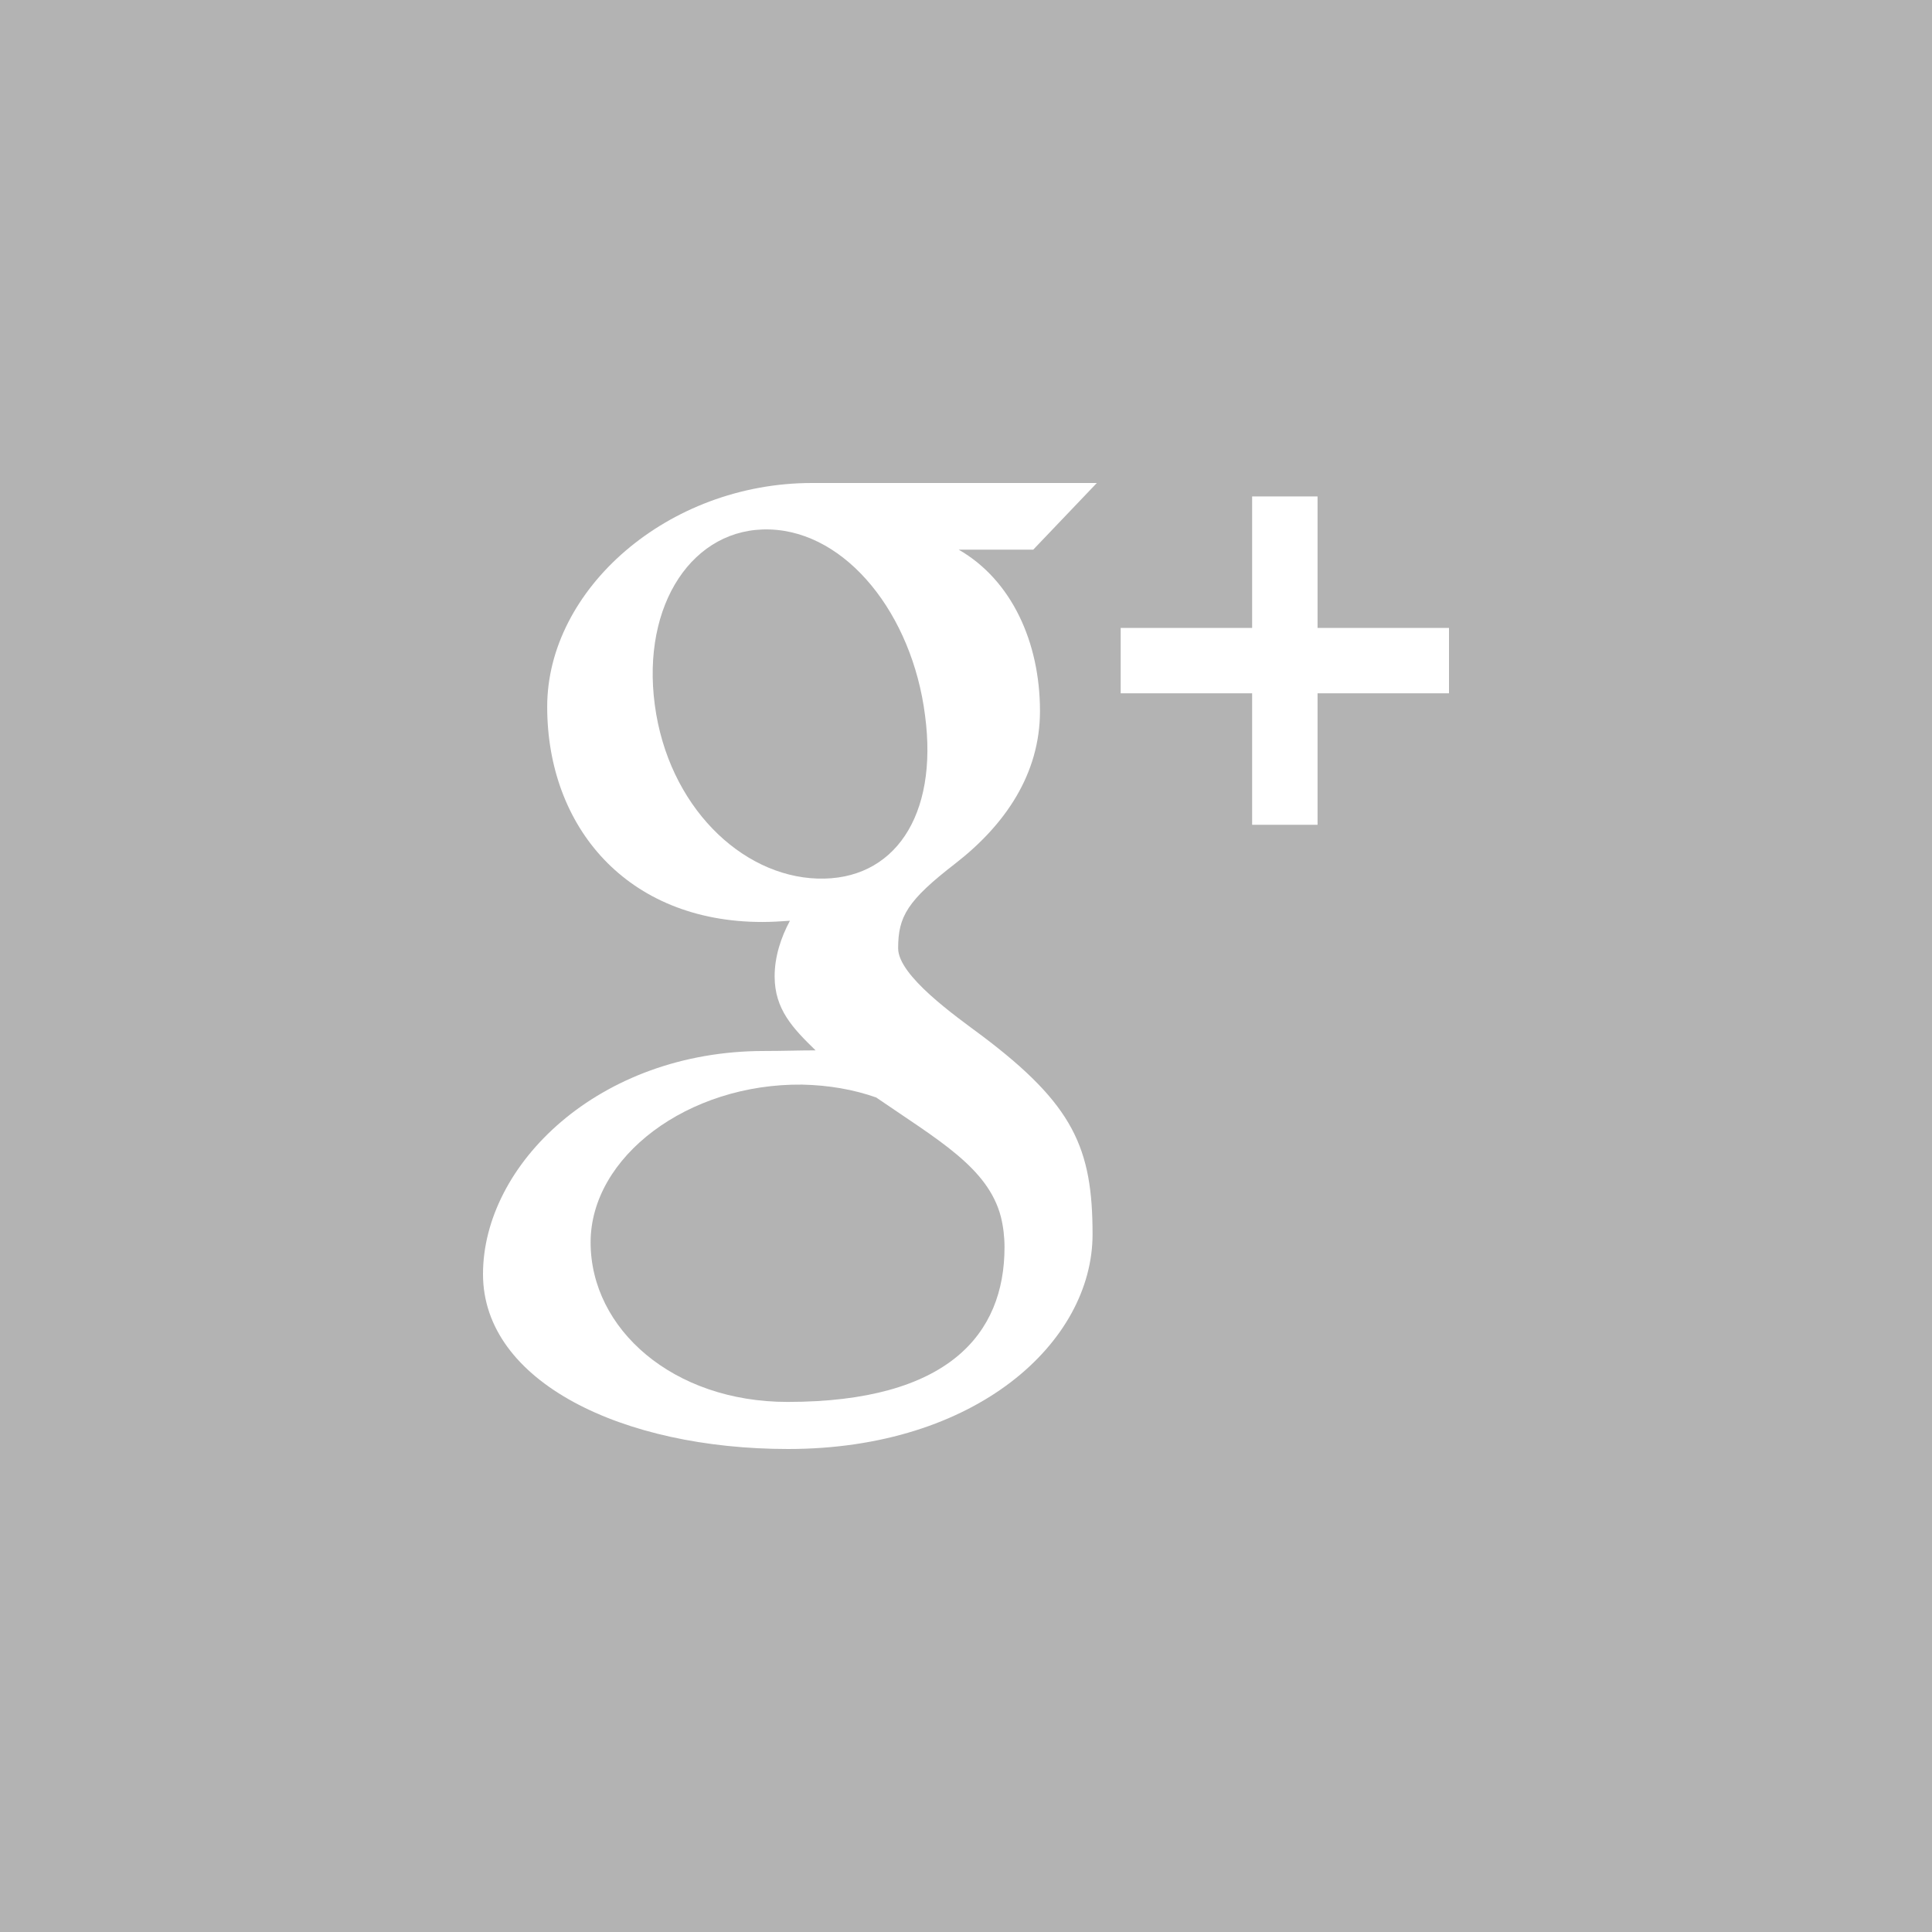
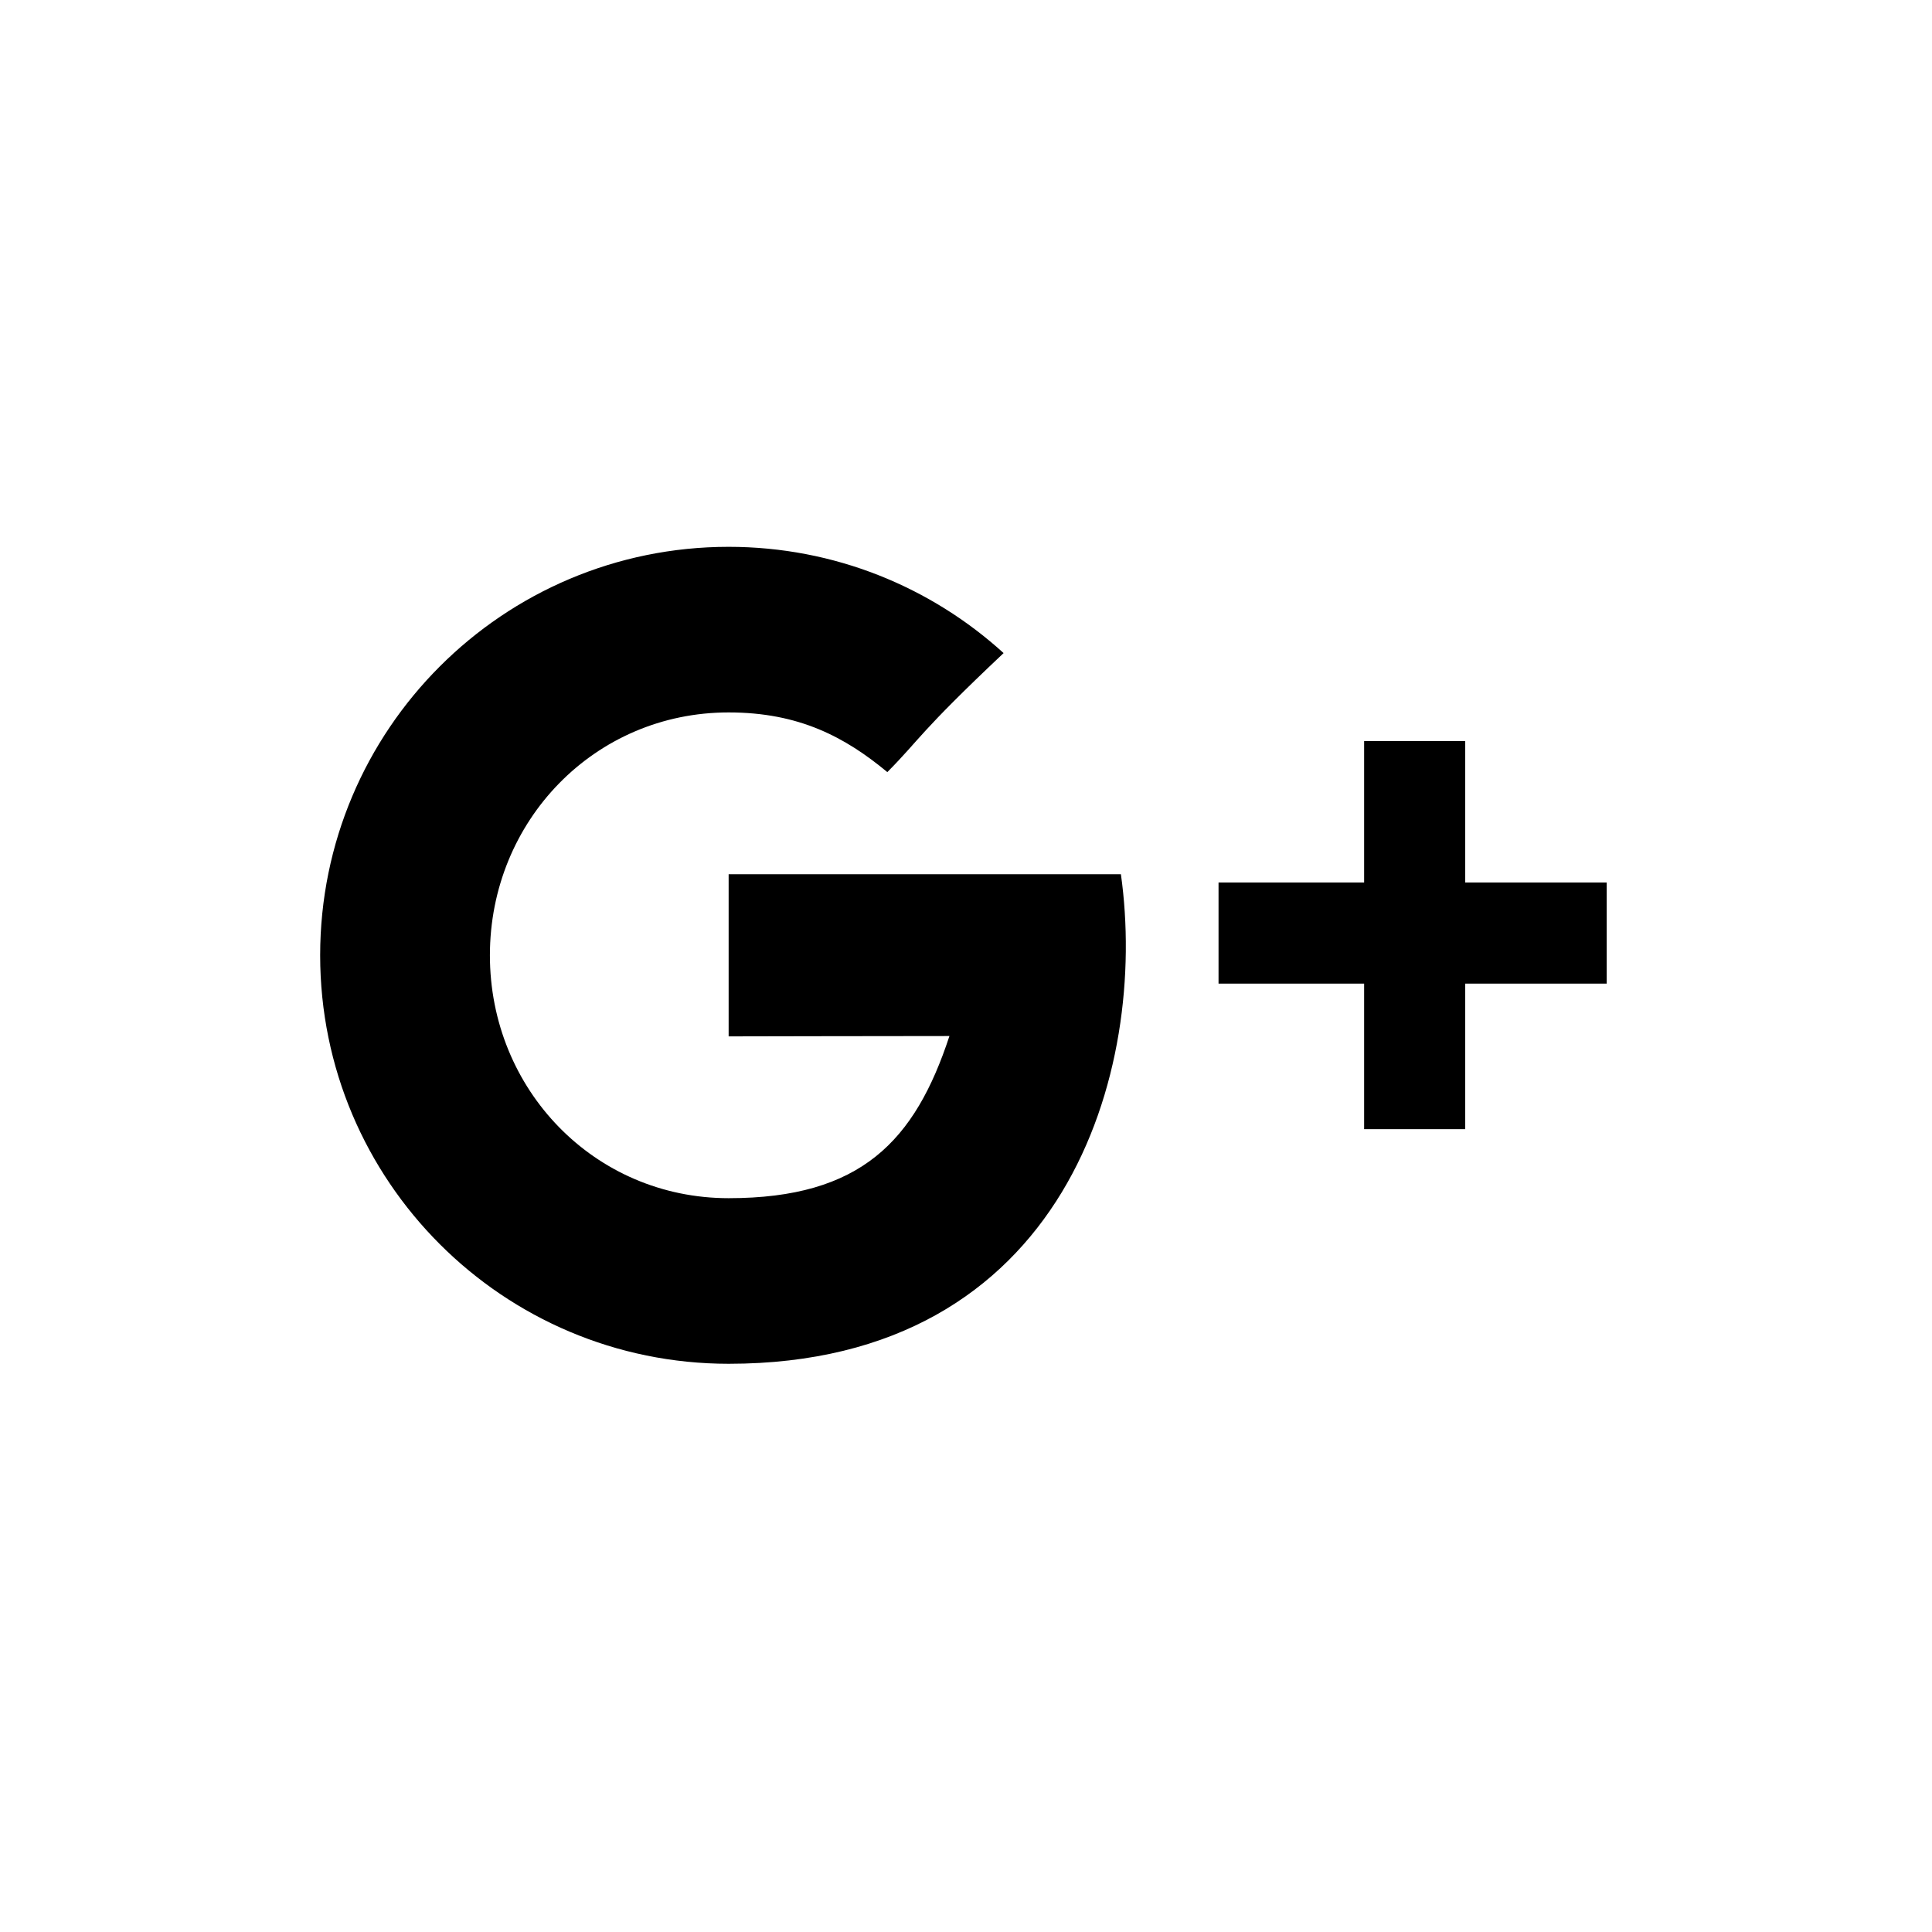
- <svg xmlns="http://www.w3.org/2000/svg" version="1.1" x="0px" y="0px" id="social_go" viewBox="0 0 316 316" enable-background="new 0 0 316 316" xml:space="preserve">
-   <path fill="#B3B3B3" d="M131.2,177.4c-18.7-0.2-34.6,11.8-34.6,25.8c0,14.2,13.5,26.1,32.2,26.1c26.3,0,35.5-11.1,35.5-25.3c0-1.7-0.2-3.4-0.6-5c-2.1-8-10.2-12.5-20.4-19.5C139.6,178.2,135.6,177.5,131.2,177.4z" />
-   <path fill="#B3B3B3" d="M0,0v316h316V0H0z M170.1,116.3c0,10.3-5.7,18.6-13.8,24.9c-7.9,6.1-9.4,8.7-9.4,13.9c0,4.5,9.4,11.1,13.7,14.3c15,11.3,18.1,18.4,18.1,32.5c0,17.6-19,35.1-49.8,35.1c-27.1,0-49.9-11-49.9-28.6c0-17.9,18.9-36.5,46-36.5c3,0,5.7-0.1,8.4-0.1c-3.7-3.6-6.7-6.7-6.7-12.1c0-3.2,1-6.3,2.5-9.1c-1.5,0.1-3,0.2-4.5,0.2c-22.2,0-35.2-15.6-35.2-35.2c0-19.2,19.7-36.6,43.3-36.6c12.2,0,46.6,0,46.6,0l-10.4,10.9h-12.2C165.5,94.9,170.1,105.1,170.1,116.3z M237,113.4h-21.5v21.5h-10.7v-21.5h-21.5v-10.7h21.5V81.2h10.7v21.5H237V113.4z" />
-   <path fill="#B3B3B3" d="M125.9,86.6c-12.5-0.4-21,12.2-18.8,28.7c2.2,16.5,14.1,28,26.6,28.4c12.5,0.4,19.8-10.2,17.6-26.7C149.2,100.5,138.5,87,125.9,86.6z" />
+ <svg xmlns="http://www.w3.org/2000/svg" version="1.1" id="social_go" x="0px" y="0px" viewBox="200 0 560 560" enable-background="new 200 0 560 560" xml:space="preserve">
+   <g>
+     <path d="M411.2,253.5v46.9c0,0,45.5-0.1,64-0.1c-10,30.4-25.6,47-64,47c-38.9,0-69.2-31.5-69.2-70.4s30.3-70.4,69.2-70.4   c20.5,0,33.8,7.2,46,17.3c9.7-9.8,8.9-11.1,33.7-34.5c-21-19.1-49-30.8-79.7-30.8c-65.4,0-118.4,53-118.4,118.4   s53,118.4,118.4,118.4c97.8,0,121.7-85.1,113.7-141.9H411.2V253.5z M624.7,255.8v-41h-29.3v41h-42.2v29.3h42.2v42.2h29.3v-42.2h41   v-29.3H624.7z" />
+   </g>
</svg>
